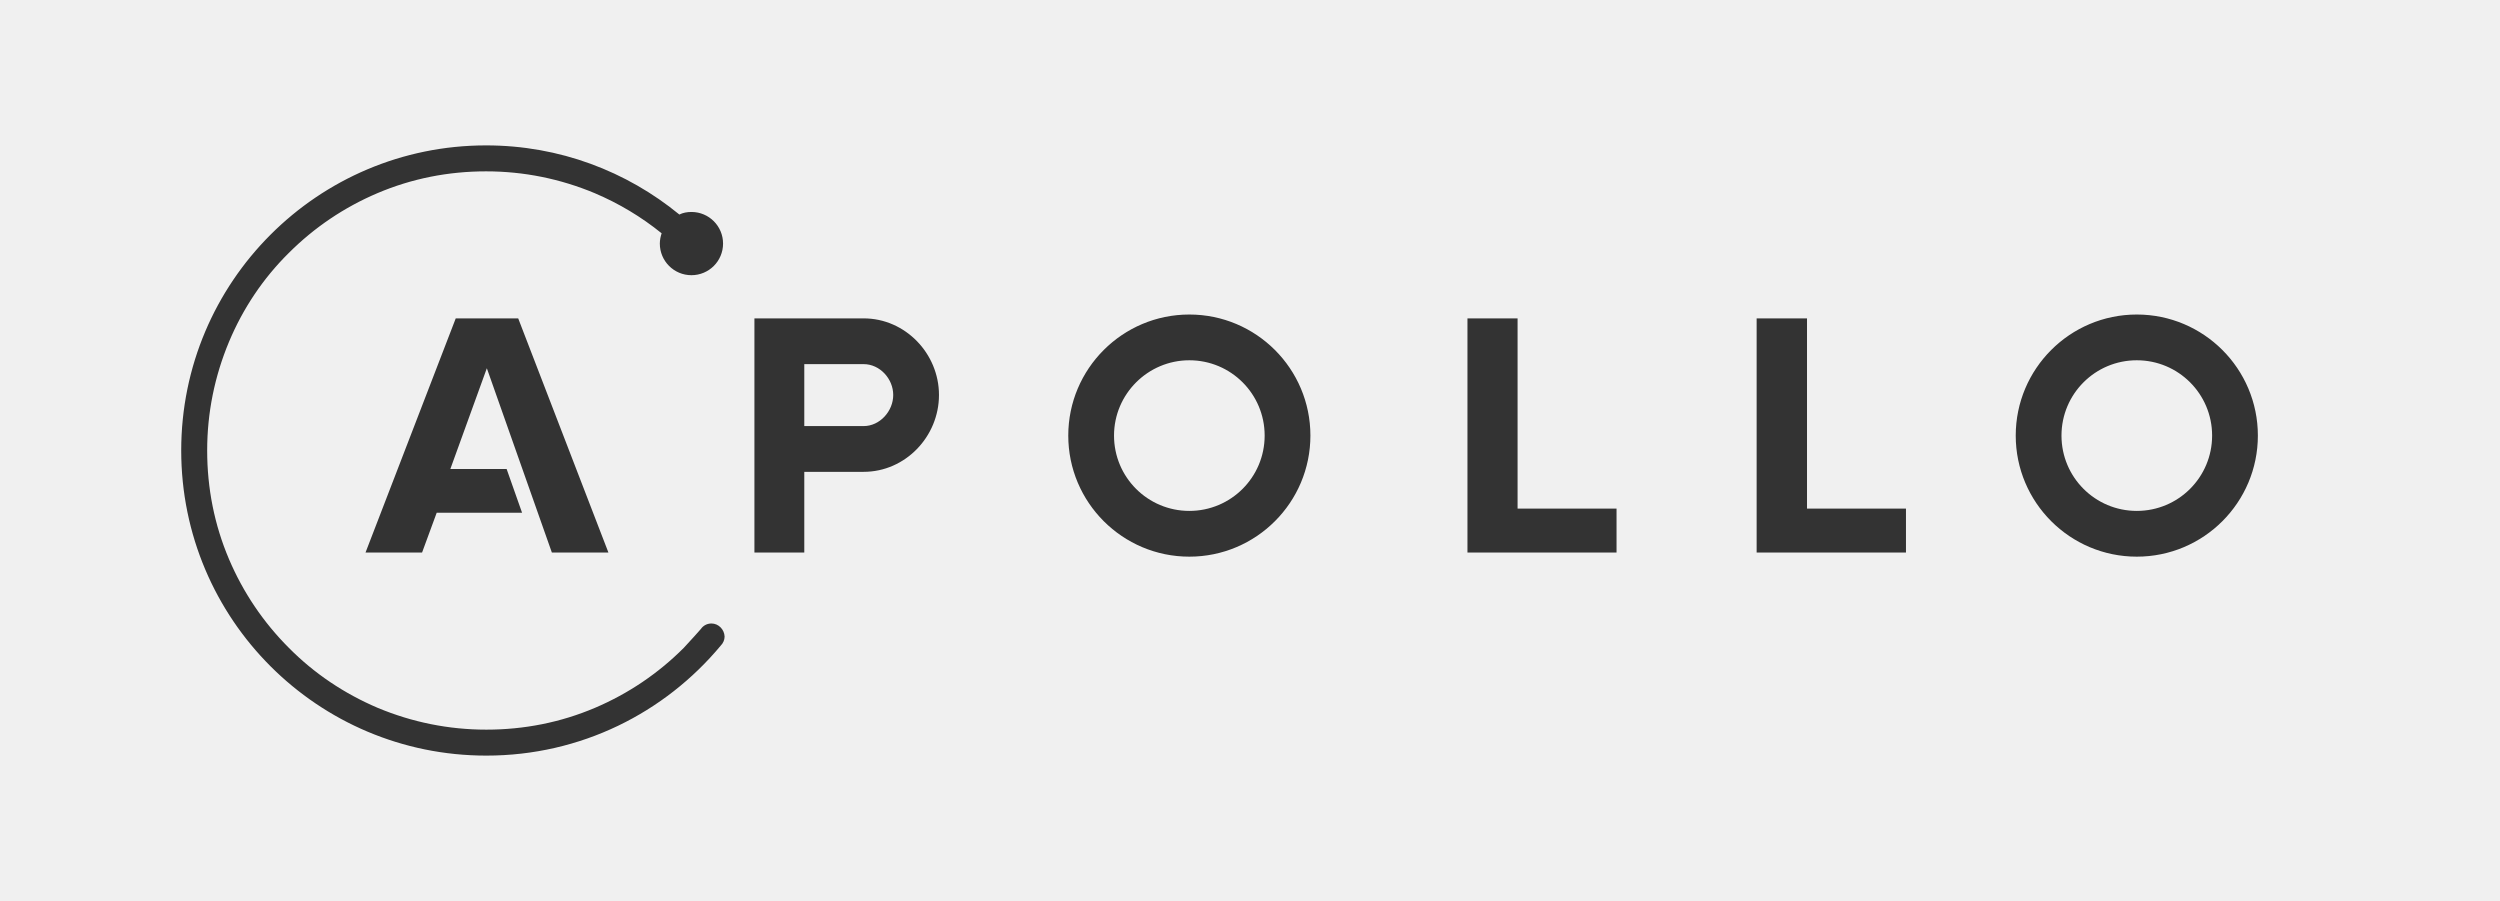
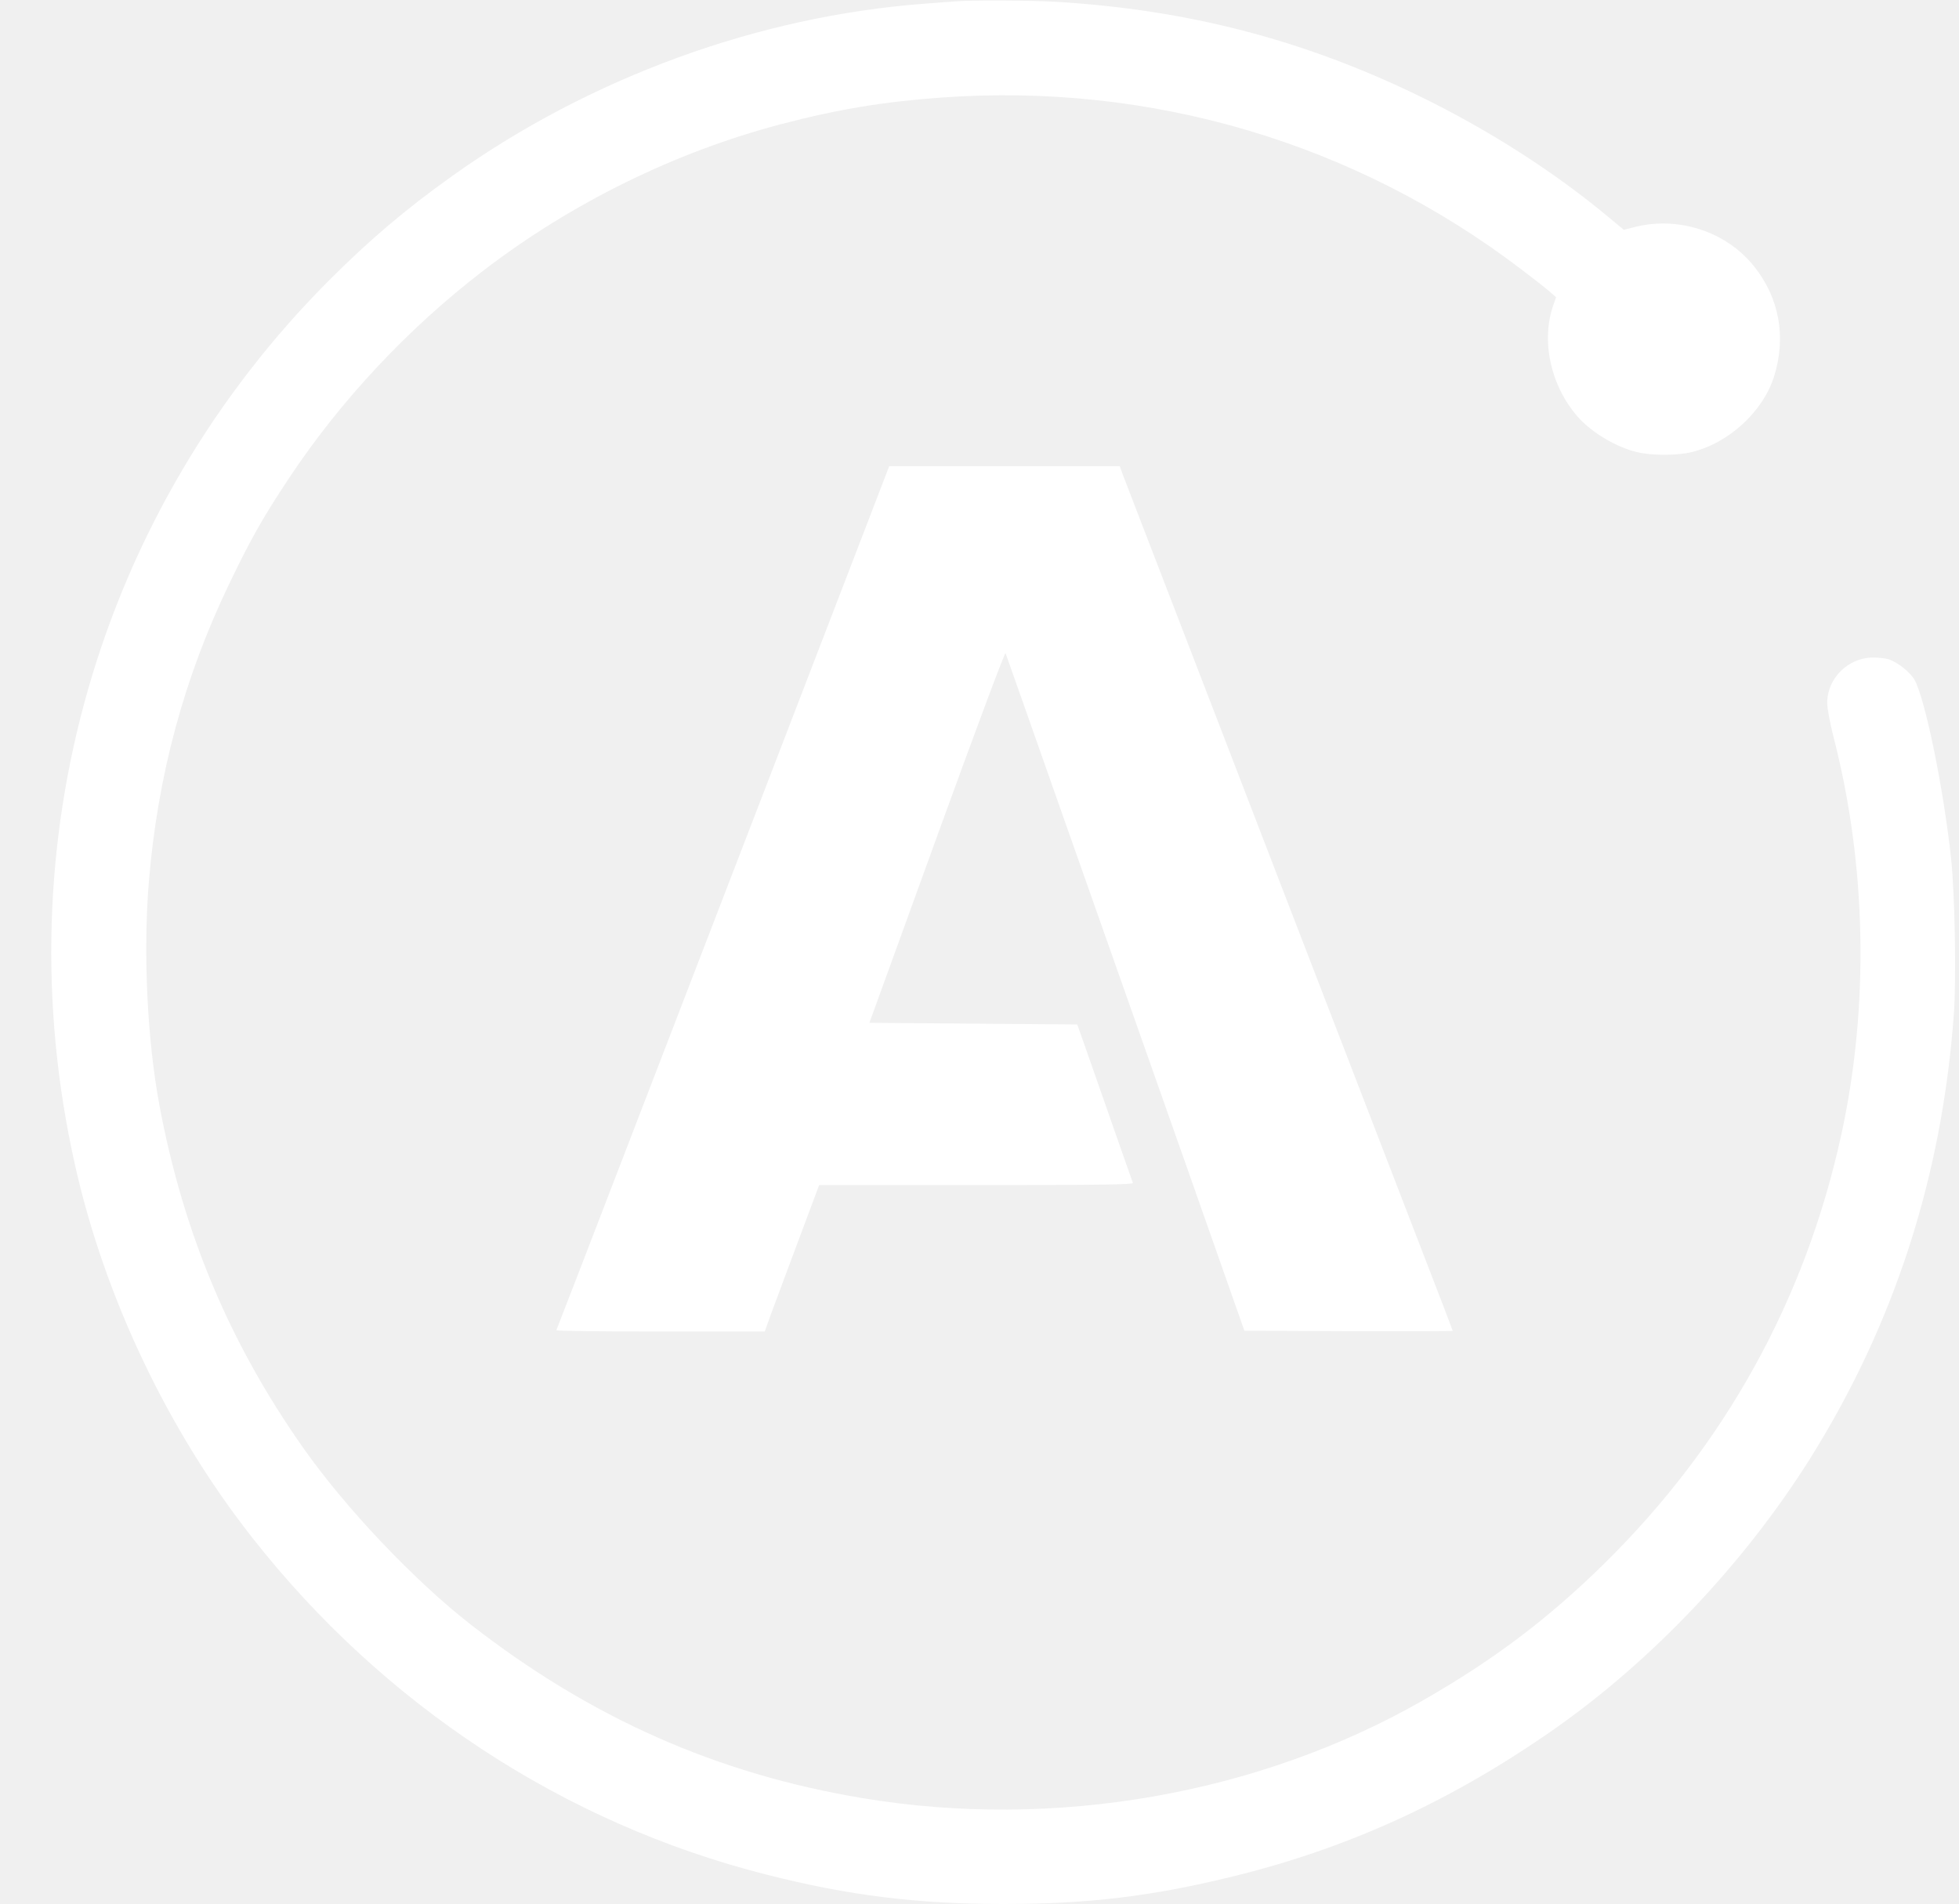
- <svg xmlns="http://www.w3.org/2000/svg" viewBox="-64 -42 972.6 331.6" width="2500" height="901">
-   <g fill="#333">
-     <path d="M137.6 72.4h-24.3l-35.1 91.1h22l5.7-15.5h33.2l-6-17h-21.9l14.2-39.2 25.3 71.7h22zM506.9 163.5V72.4h19.5v74h38.5v17.1zM619.4 163.5V72.4H639v74h38.5v17.1zM398.7 88.7c16.2 0 29.3 13.1 29.3 29.3s-13.1 29.3-29.3 29.3-29.3-13.1-29.3-29.3 13.2-29.3 29.3-29.3m0-17.8c-26 0-47.1 21.1-47.1 47.1s21.1 47.1 47.1 47.1 47.1-21.1 47.1-47.1-21.1-47.1-47.1-47.1zM767.3 88.7c16.2 0 29.3 13.1 29.3 29.3s-13.1 29.3-29.3 29.3S738 134.2 738 118s13.1-29.3 29.3-29.3m0-17.8c-26 0-47.1 21.1-47.1 47.1s21.1 47.1 47.1 47.1 47.1-21.1 47.1-47.1-21.1-47.1-47.1-47.1zM272 72.4h-42.5v91.1h19.4v-31.4H272c16.2 0 29.3-13.7 29.3-29.9 0-16.1-13.1-29.8-29.3-29.8zm0 41.9h-23.1V90.2H272c6.3 0 11.5 5.7 11.5 12s-5.2 12.1-11.5 12.1z" />
-     <path d="M212.8 191.1c-1.7 0-3.2.8-4.1 2.1 0 0-4.4 5-6.7 7.4-10 10-21.6 17.8-34.5 23.3-13.4 5.7-27.6 8.5-42.3 8.5s-28.9-2.9-42.3-8.5c-12.9-5.5-24.6-13.3-34.5-23.3-10-10-17.8-21.6-23.3-34.5-5.7-13.4-8.5-27.6-8.5-42.3s2.9-28.9 8.5-42.3C30.5 68.6 38.3 56.9 48.3 47c10-10 21.6-17.8 34.5-23.3 13.4-5.7 27.6-8.5 42.3-8.5s28.9 2.9 42.3 8.5c9.4 4 18.1 9.2 26 15.6-.4 1.2-.7 2.6-.7 4 0 6.8 5.5 12.3 12.3 12.3s12.3-5.5 12.3-12.3S211.8 31 205 31c-1.7 0-3.3.3-4.7 1-20.5-16.8-46.6-26.9-75.2-26.9C59.6 5.1 6.5 58.2 6.5 123.8s53.1 118.7 118.7 118.7c36.7 0 69.4-16.6 91.2-42.8.9-.9 1.5-2.2 1.5-3.5-.1-2.8-2.4-5.1-5.1-5.1z" />
-   </g>
-   <path d="M908.6 289.6H-64V-42h972.6z" fill="none" />
+ <svg xmlns="http://www.w3.org/2000/svg" height="2430" fill="#FFFFFF" viewBox="26.69 28.9 1173.9 1144.1" width="2500">
+   <path d="m599.49 29.7c-2.2.1-10.5.8-18.5 1.4-100 7.4-201.4 44.4-284.5 103.8-27.5 19.6-49.2 38-73.4 62.2-139.1 139.2-196.4 338.4-152.9 531.9 17.8 79.4 55.8 159.3 106.2 223.5 79.1 100.9 187.5 172 309.1 202.8 49.5 12.6 90.6 17.7 142.5 17.7 51.2 0 88.9-4.6 137.7-16.5 70.1-17.2 131.7-45.5 193.3-88.6 59-41.4 113.9-99.4 153.3-161.9 50.8-80.8 79.7-170 86.8-267.9 1.5-20.6.6-71.6-1.6-92.6-4.4-41.7-15.6-96.7-22.1-108.2-2.6-4.5-9.9-10.3-15.3-12.2-1.9-.6-6.1-1.1-9.5-1.1-15 0-27.6 12.5-27.6 27.2 0 3.5 1.6 11.9 3.9 21 19.8 77 21.4 161.6 4.5 238.8-21.6 98.9-69.8 186.1-142.5 257.6-33.9 33.3-66.6 57.9-108.9 82.1-98.7 56.5-221.4 77.9-336.5 58.7-87.4-14.5-163.3-48.1-235.4-104.2-33.9-26.4-75.2-69.9-100.8-106.3-44.2-62.8-72-129-86.4-205.9-7.3-39.2-9.8-91.2-6.4-133.5 5.2-64.2 21.3-123.8 48.6-180.3 12.6-26.3 20.4-40 35.5-62.7 30.8-46.6 71.6-90.2 116.7-124.8 52.9-40.7 115.7-71.6 179.2-88.2 34.3-9 61.7-13.5 96.5-16 125.9-9 248.3 27.2 348 103.1 7.4 5.6 15.2 11.7 17.3 13.6l3.8 3.3-1.5 4.2c-7.7 21.6-2 48.5 14.2 67.3 8.3 9.6 23.3 18.6 36 21.6 8.7 2.1 23.8 2.1 32.6 0 22.3-5.3 43.1-24.4 49.7-45.6 7.4-23.7 3.1-47.1-12.1-66.1-16.8-21-45.7-30.4-72.4-23.4l-5.8 1.5-8.2-6.8c-33.3-27.9-73.6-53.7-116-74.2-68.8-33.3-137.9-51.2-216.6-56-15.1-.9-50.8-1.1-60.5-.3z" />
+   <path d="m540.29 358.7c-10.6 27.4-33.6 87.4-51.3 133.3s-54 140.2-80.7 209.5c-26.6 69.3-48.7 126.3-48.9 126.7-.3.5 27.8.8 62.3.8h62.9l3.7-10.3c2.1-5.6 9.5-25.4 16.4-44l12.6-33.7h94.4c75.2 0 94.4-.3 94.1-1.3-1-2.7-16.4-46.7-24.6-70.2l-8.8-25-62.5-.5-62.4-.5 40.6-111.9c24.4-67.2 40.9-111.2 41.2-110.2.4.9 16.6 47 36.1 102.4s51.7 146.6 71.5 202.7l35.9 102 62.6.3c34.4.1 62.6 0 62.6-.2s-8.1-21.5-18.1-47.2c-10-25.8-31.4-81.3-47.6-123.4s-34.4-89.3-40.5-105c-6-15.7-16.5-42.9-23.3-60.5s-24.5-63.7-39.5-102.5-28.1-72.9-29.2-75.8l-1.9-5.2h-138.5z" />
</svg>
